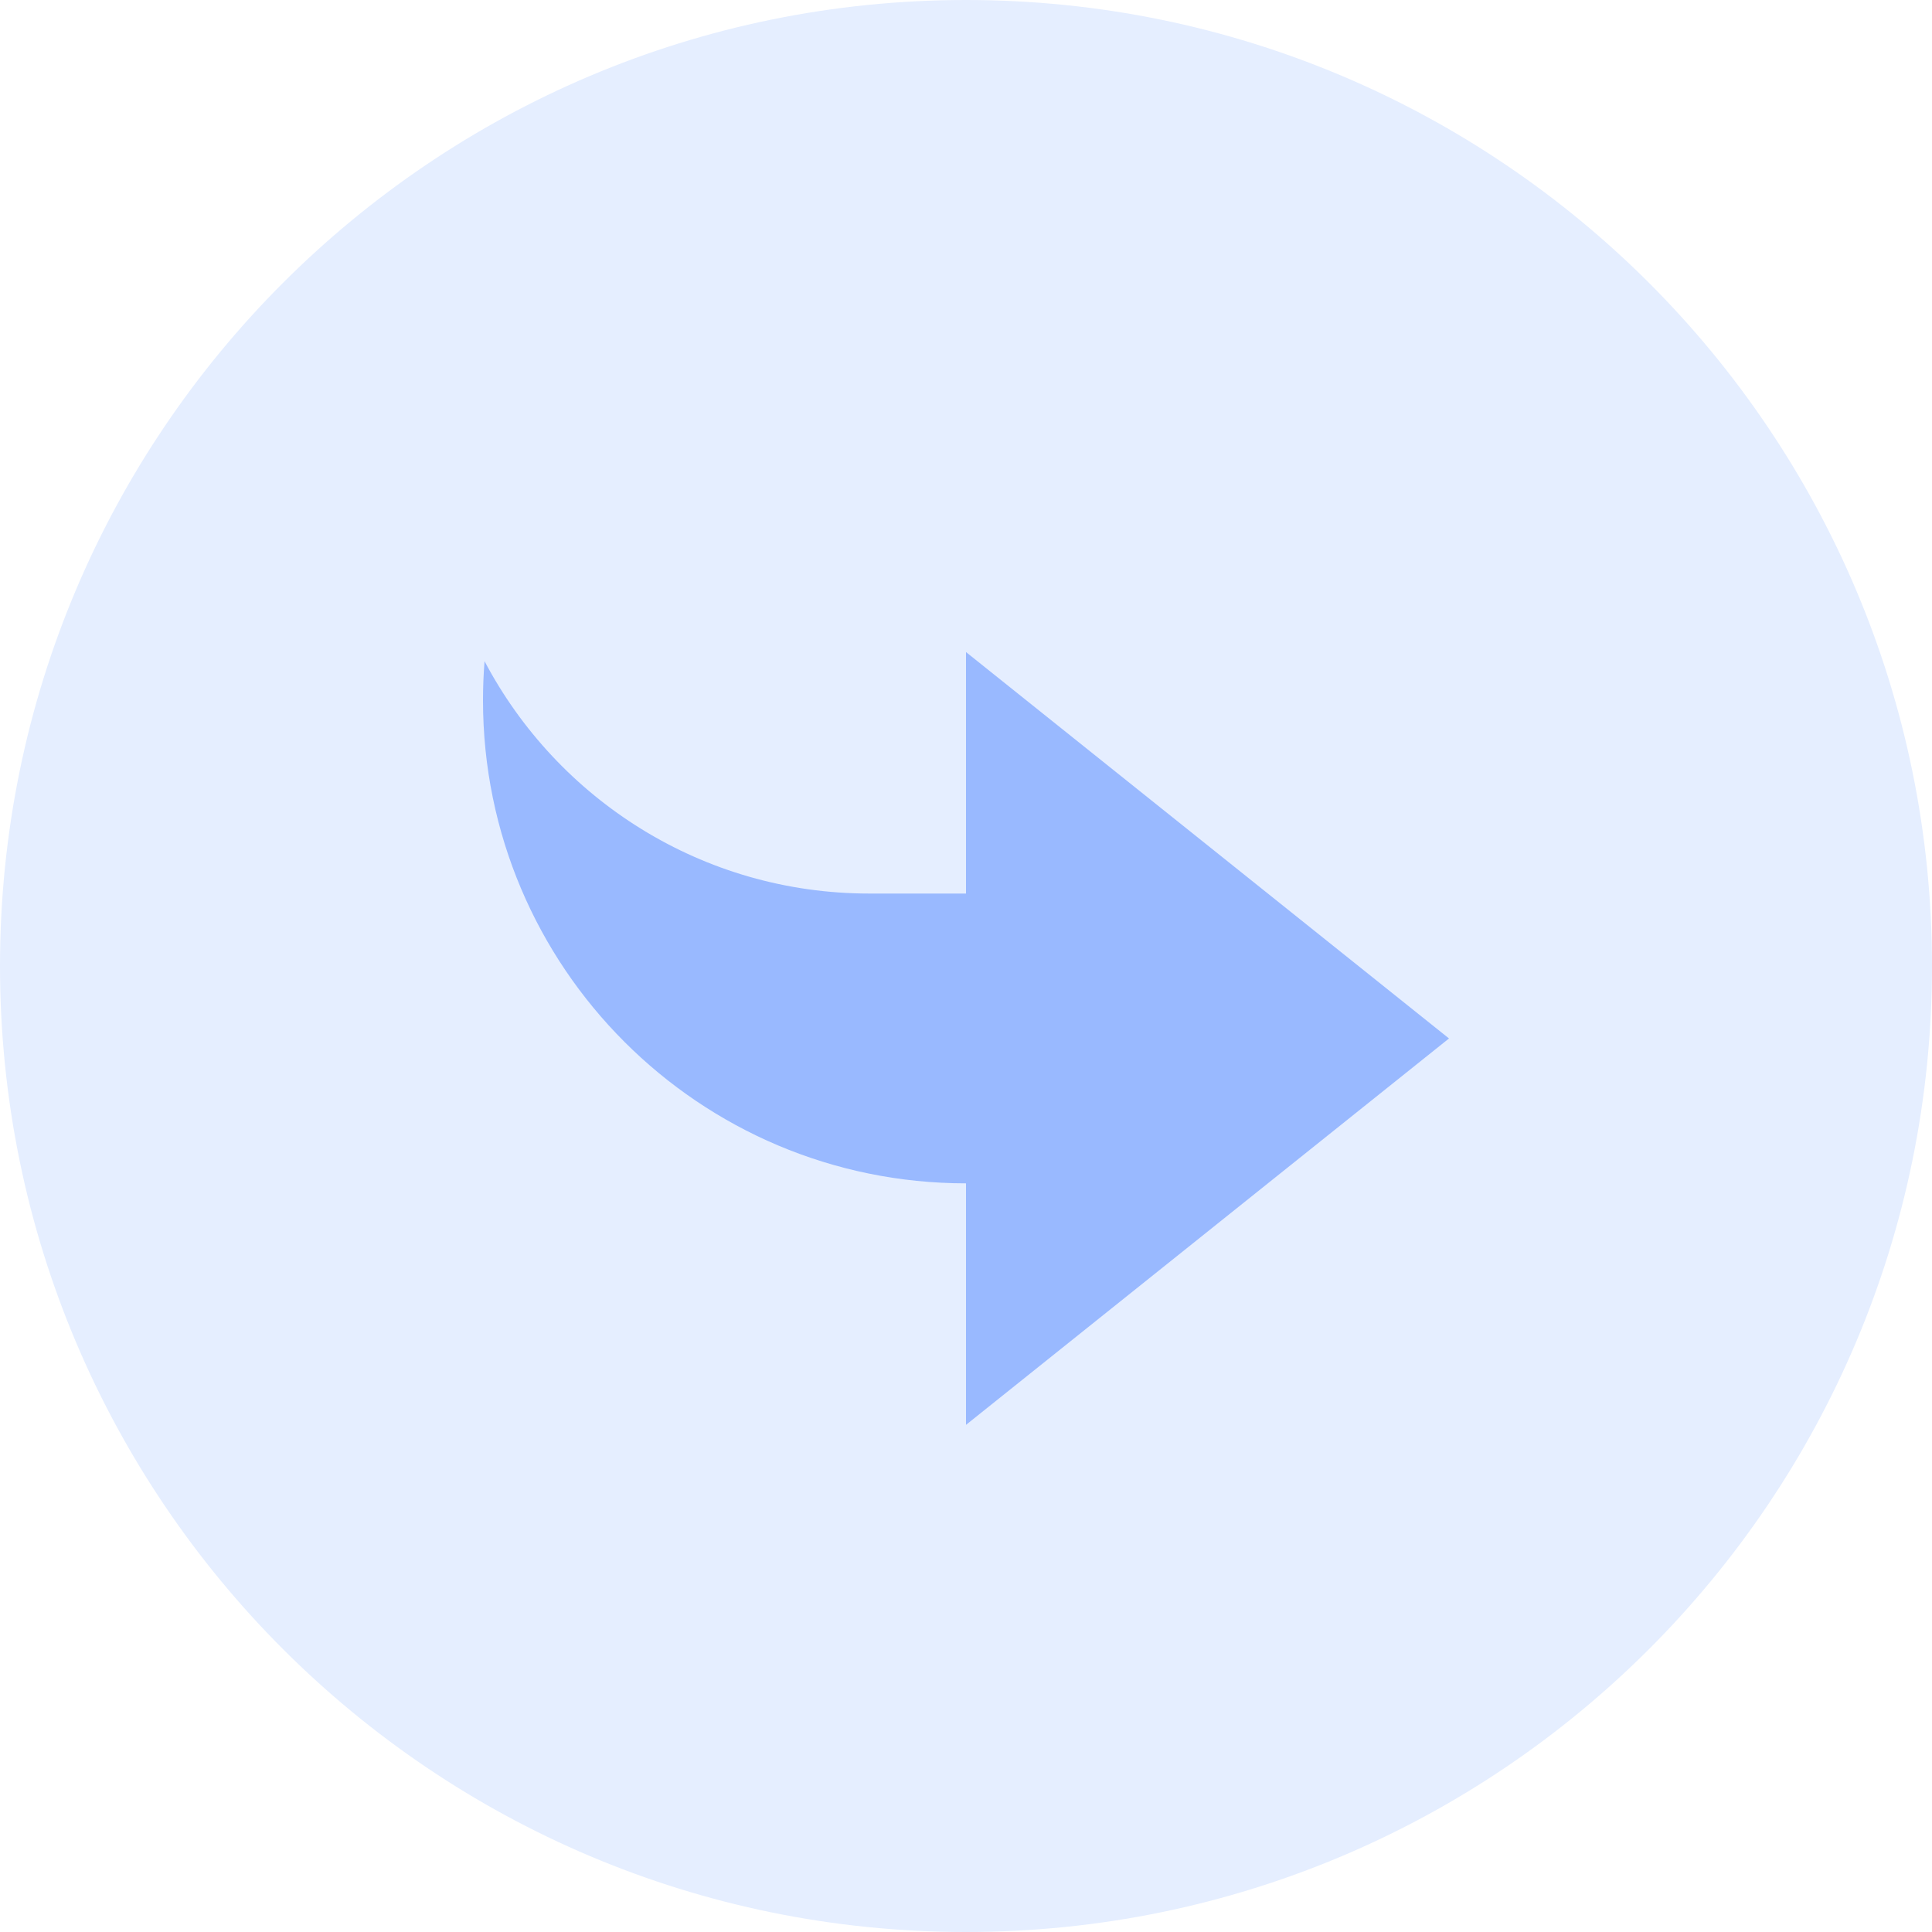
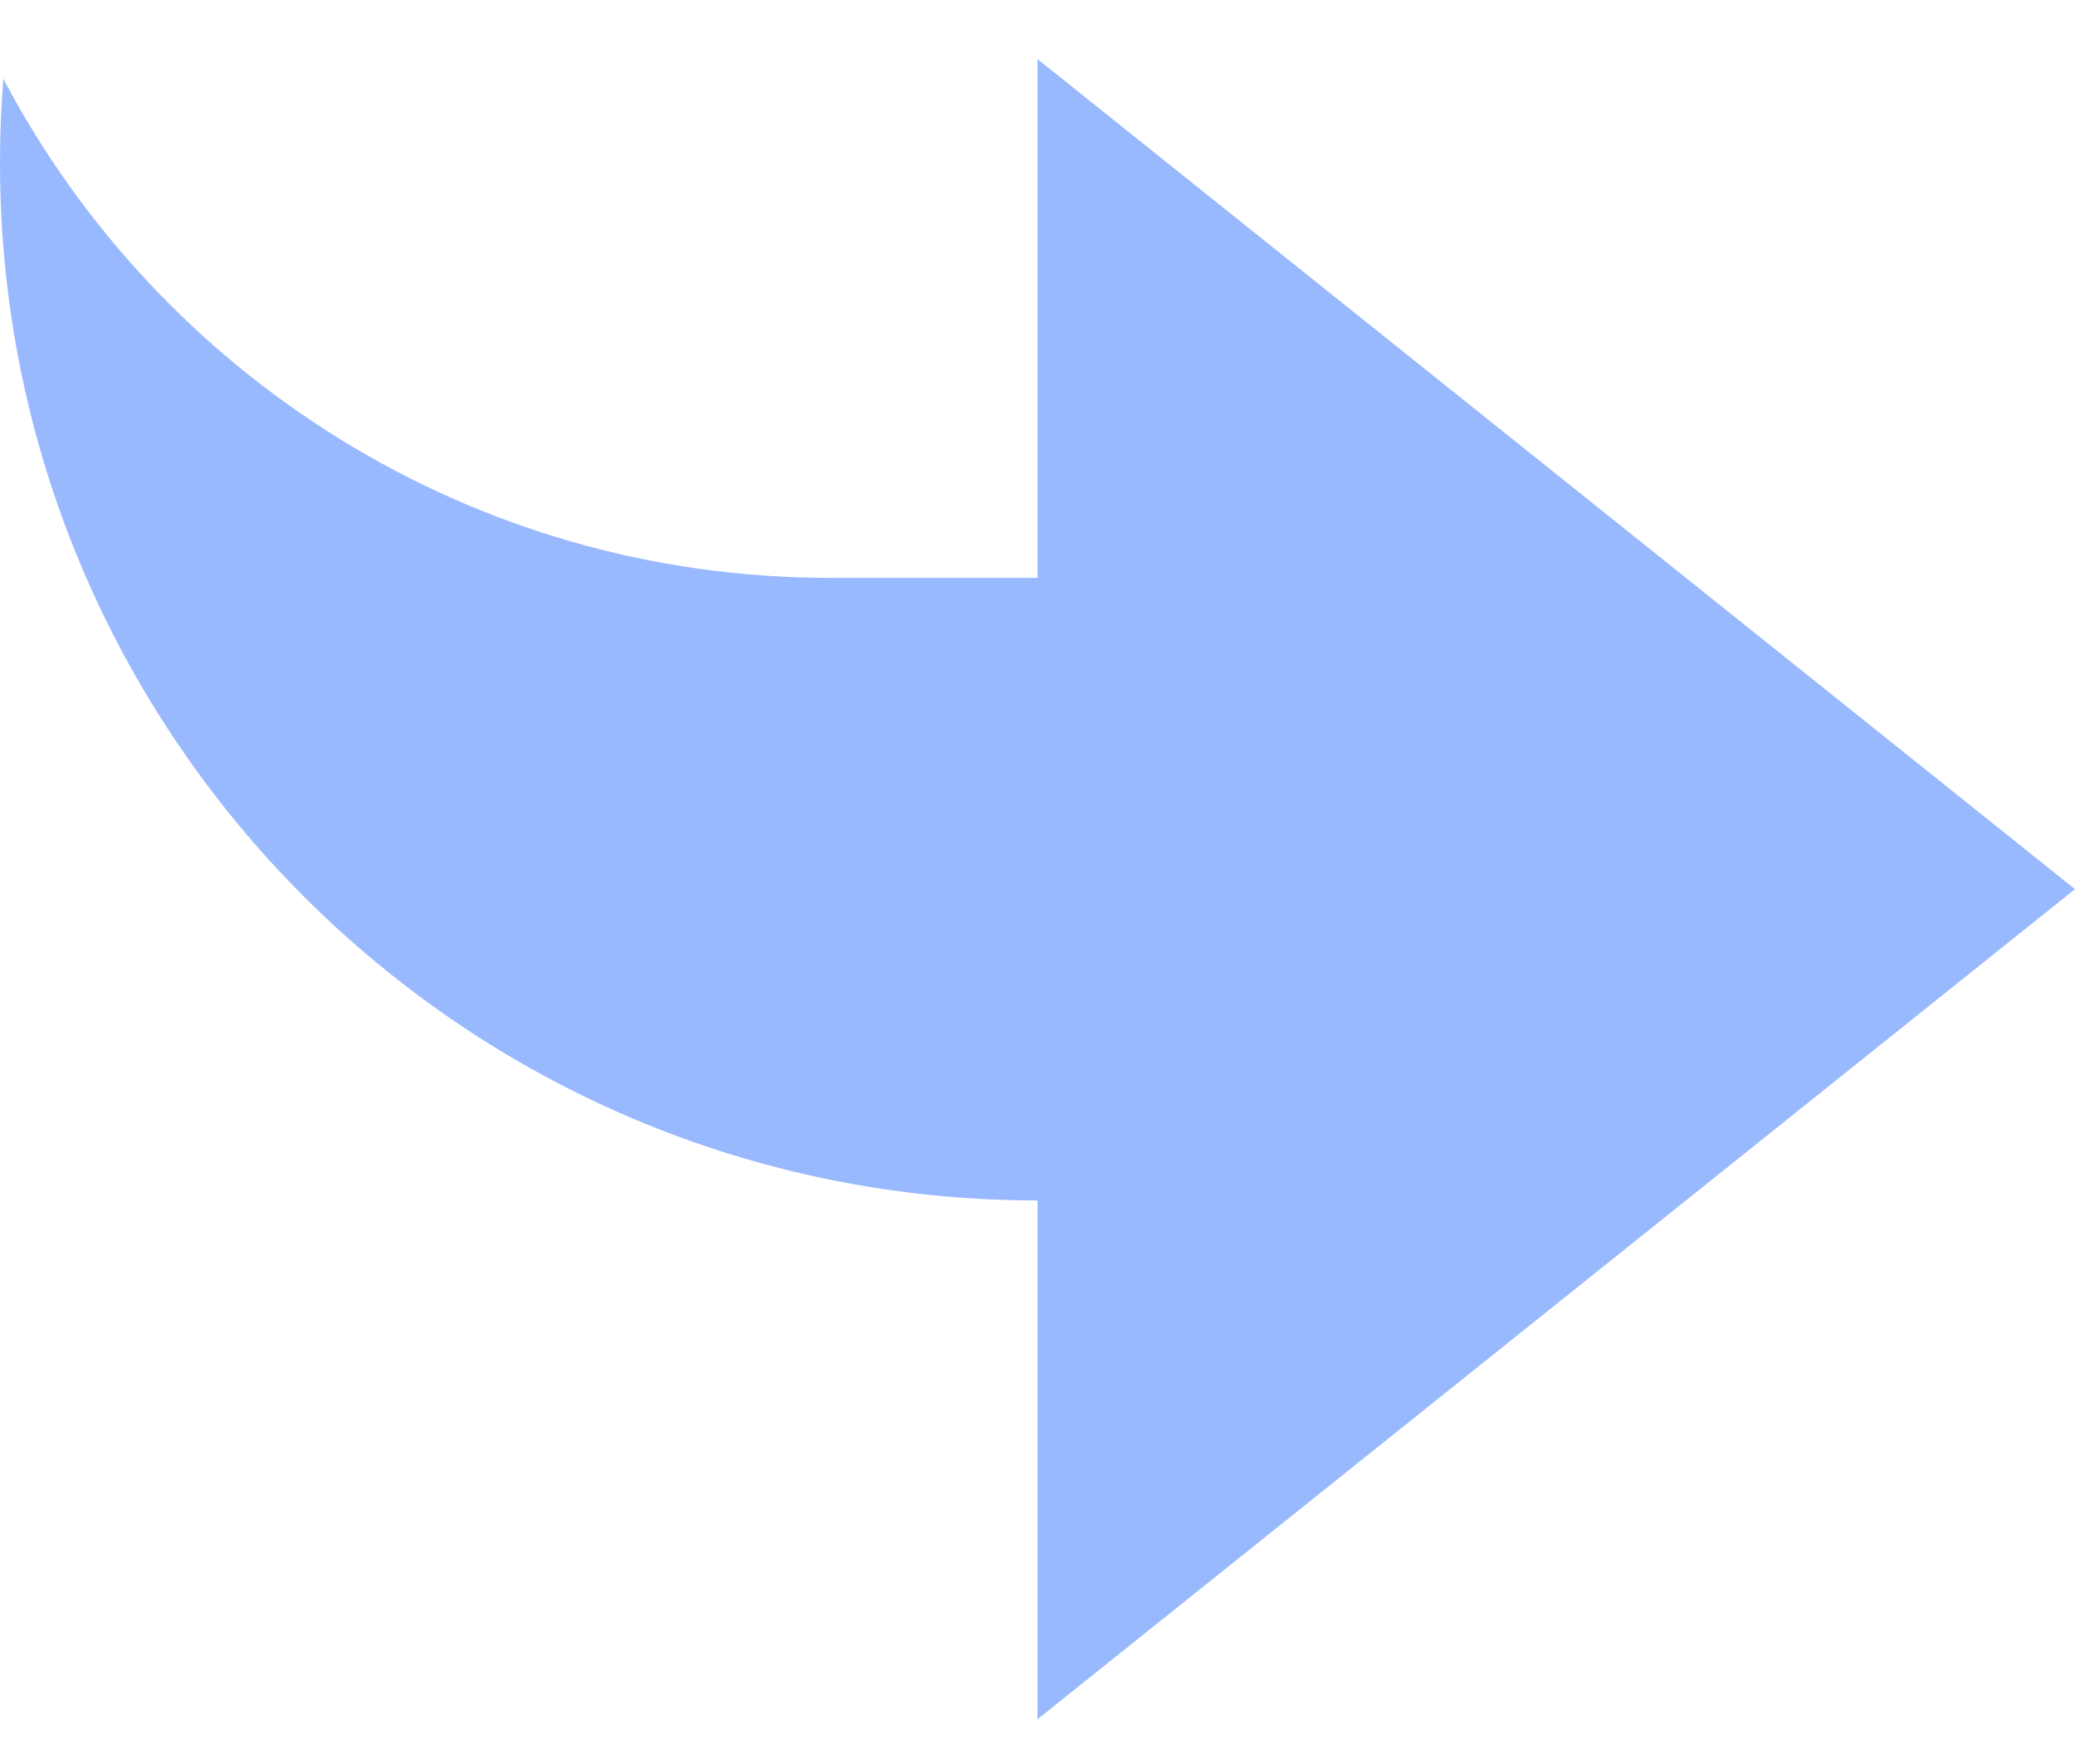
- <svg xmlns="http://www.w3.org/2000/svg" width="40" height="40" viewBox="0 0 40 40" fill="none">
-   <path d="M0 20C0 8.954 8.954 0 20 0C31.046 0 40 8.954 40 20C40 31.046 31.046 40 20 40C8.954 40 0 31.046 0 20Z" fill="#E5EEFF" />
-   <path d="M20 13.5L30 21.5L20 29.5V24.5C14.477 24.5 10 20.023 10 14.5C10 14.227 10.011 13.957 10.032 13.689C11.54 16.55 14.542 18.5 18 18.5H20V13.5Z" fill="#99B9FF" />
+ <svg xmlns="http://www.w3.org/2000/svg" width="20" height="17" viewBox="0 0 20 17" fill="none">
+   <path d="M10 0.569L20 8.569L10 16.569V11.569C4.477 11.569 0 7.092 0 1.569C0 1.296 0.011 1.026 0.032 0.759C1.54 3.619 4.542 5.569 8 5.569H10V0.569Z" fill="#99B9FF" />
</svg>
